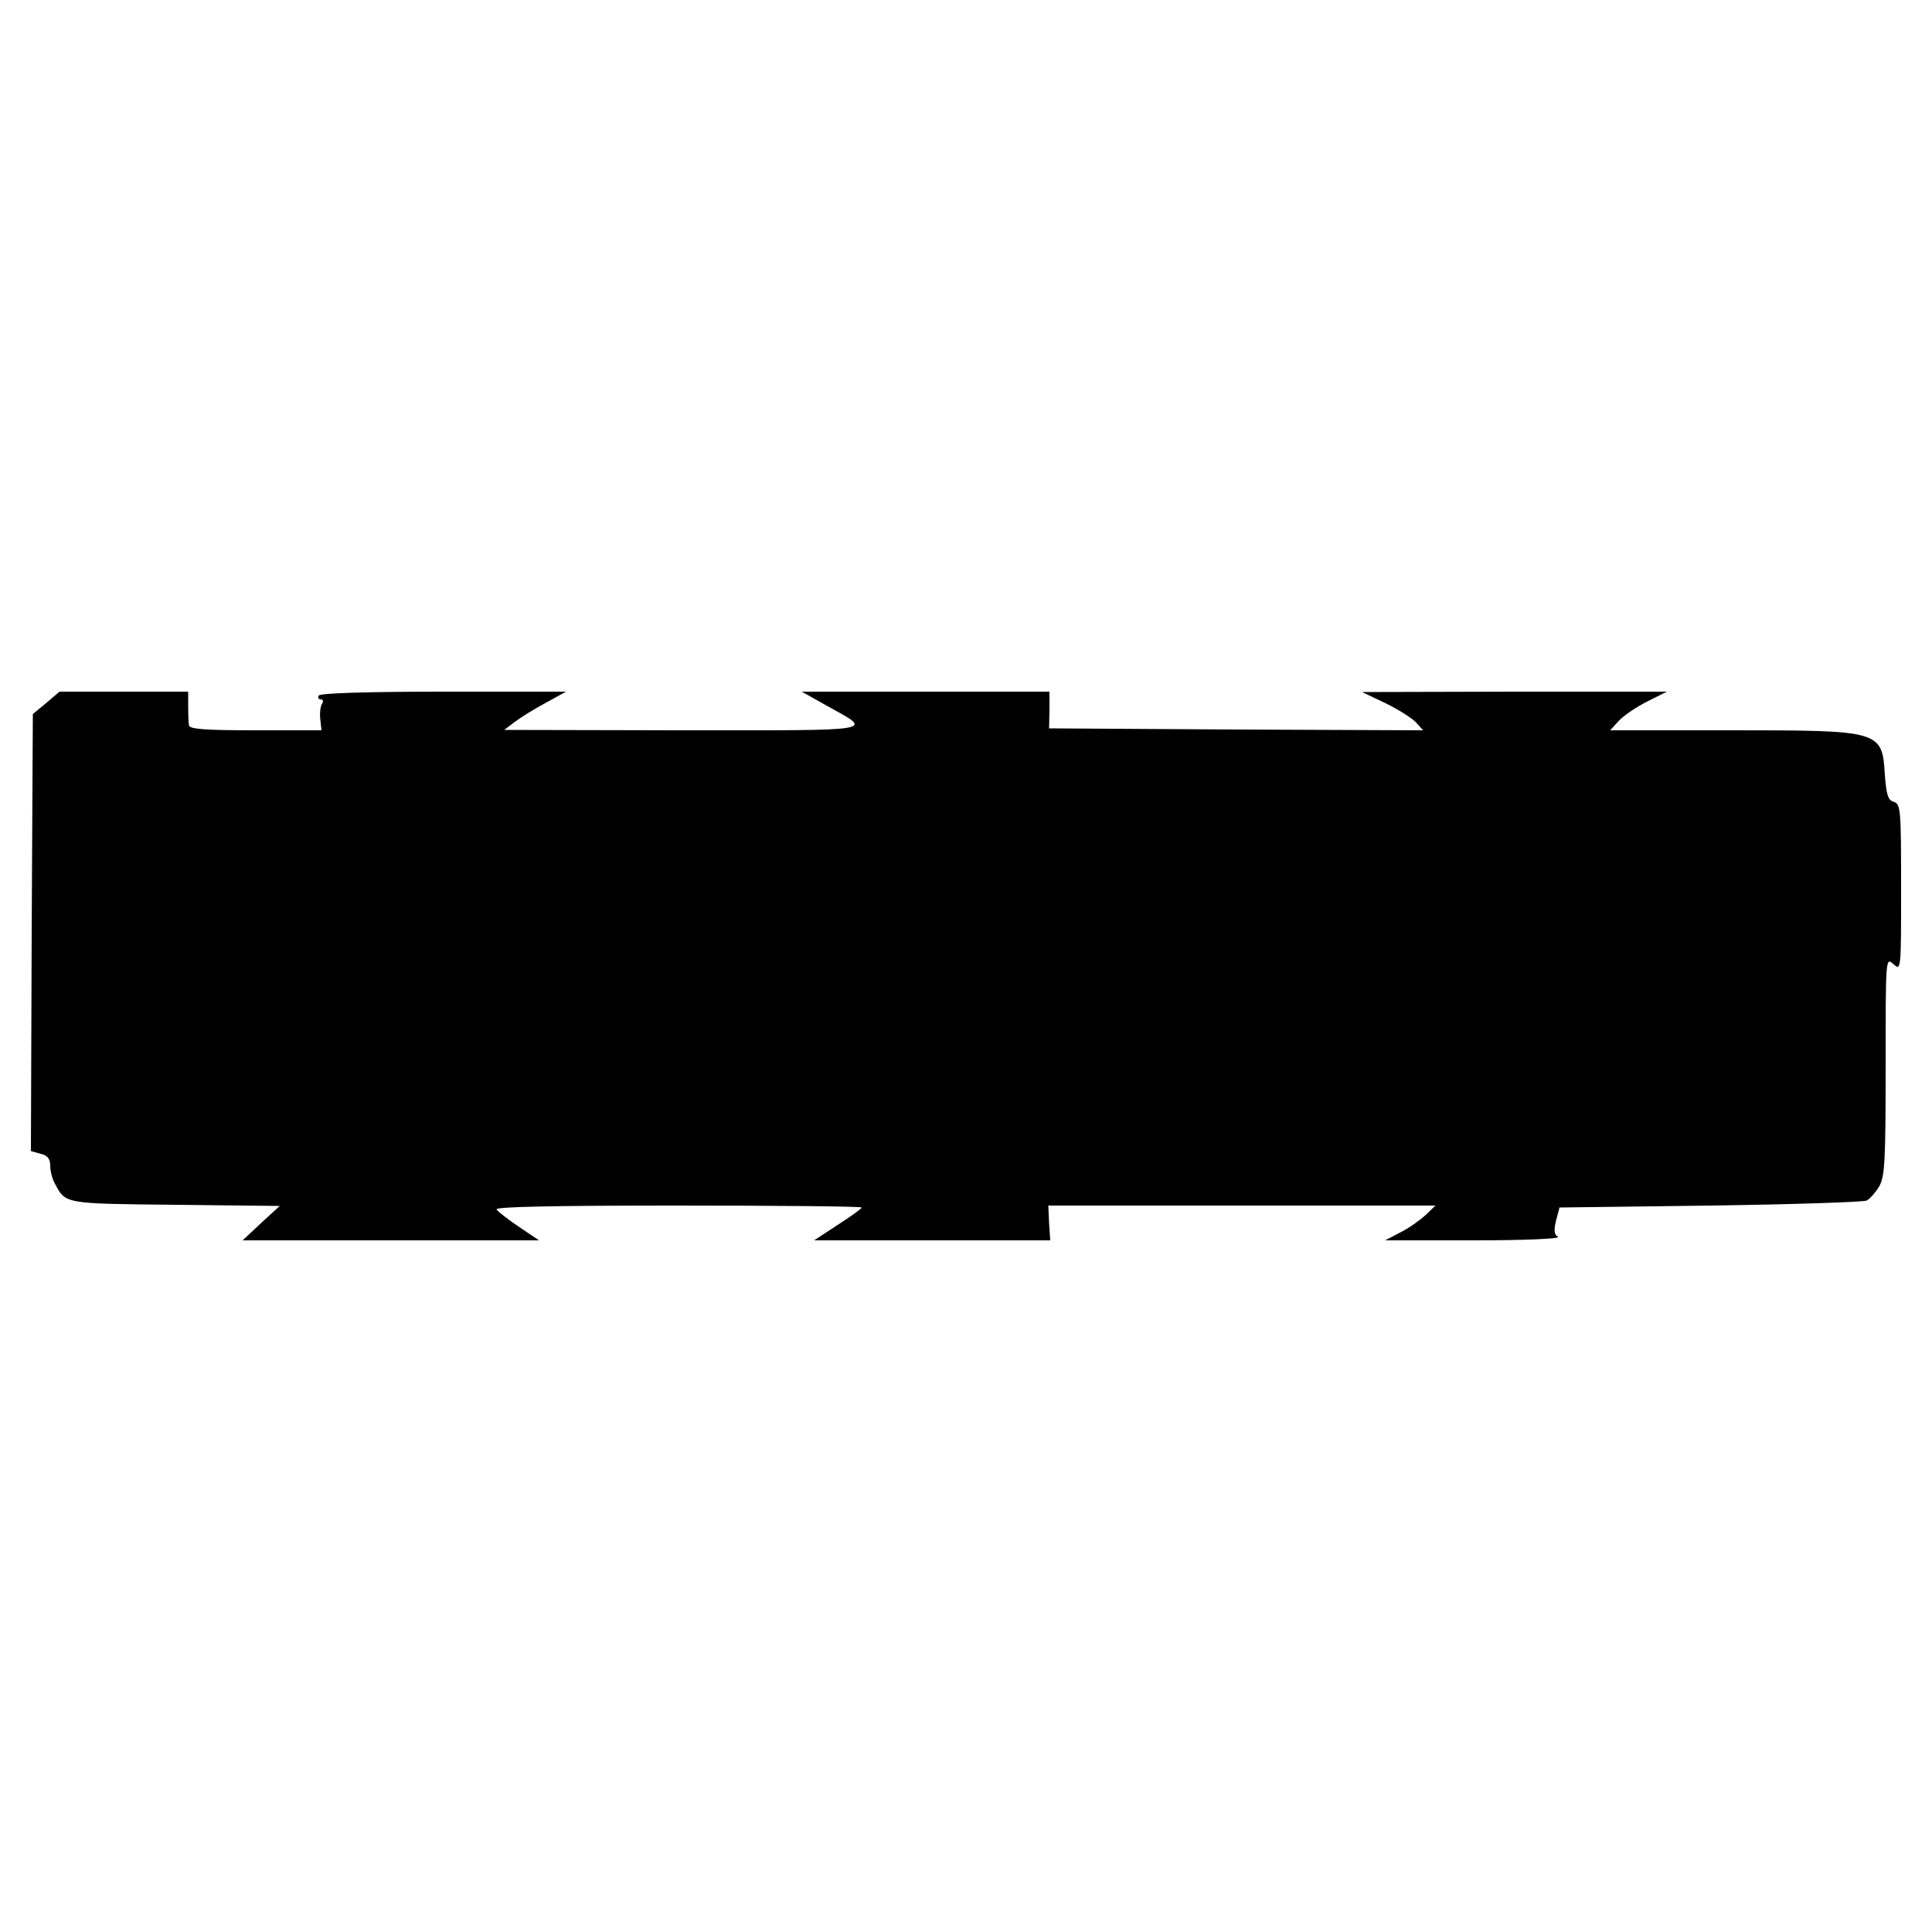
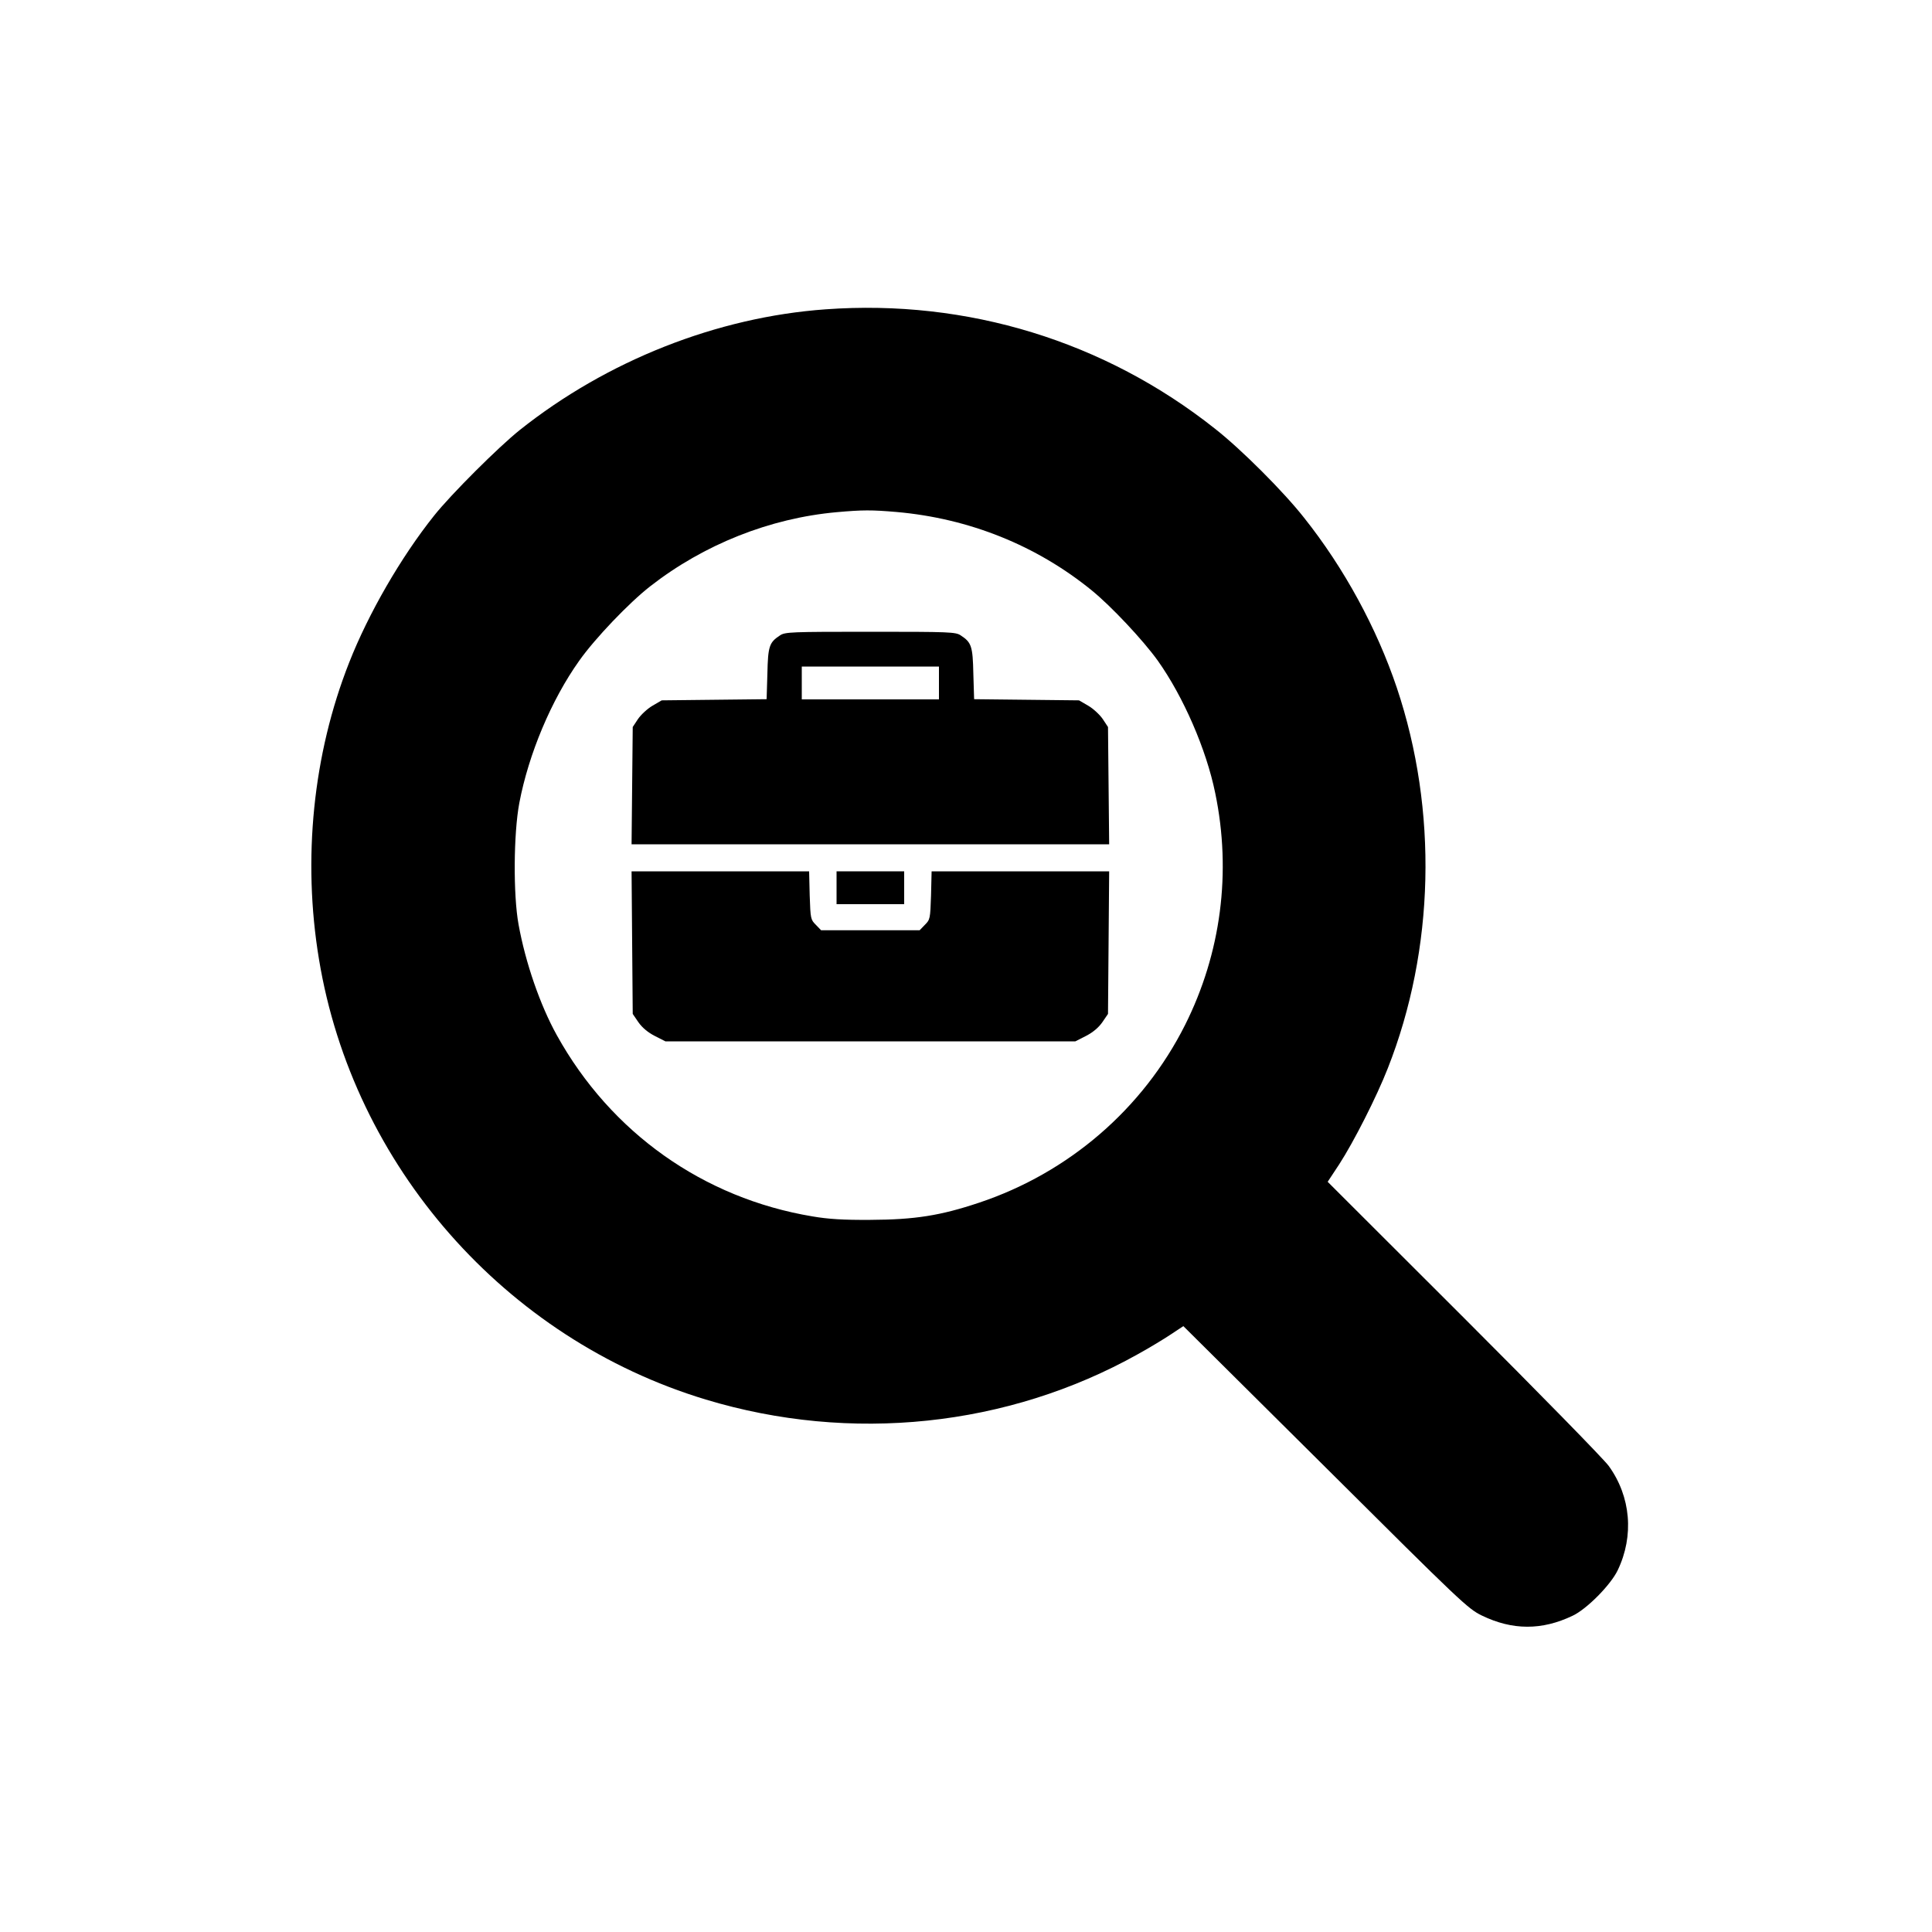
- <svg xmlns="http://www.w3.org/2000/svg" version="1.0" width="500pt" height="500pt" viewBox="0 0 500 500" preserveAspectRatio="xMidYMid meet">
-   <g transform="translate(0,500) scale(0.1,-0.1)" fill="#000000" stroke="none">
-     <path d="M120 3181 l-35 -29 -3 -566 -2 -565 25 -7 c18 -4 25 -13 25 -31 0 -13 5 -34 12 -46 28 -53 23 -52 312 -55 l270 -3 -48 -44 -48 -45 384 0 383 0 -52 35 c-28 19 -54 39 -58 45 -4 7 148 10 469 10 262 0 476 -2 476 -5 0 -3 -28 -23 -62 -45 l-61 -40 305 0 306 0 -3 45 -2 45 501 0 501 0 -25 -24 c-14 -13 -43 -34 -65 -45 l-40 -21 230 0 c127 0 224 4 217 9 -10 6 -11 17 -5 42 l9 34 390 5 c214 3 396 9 405 13 8 4 23 21 32 36 15 26 17 64 17 312 0 281 0 282 20 264 20 -18 20 -17 20 198 0 202 -1 216 -19 222 -15 4 -19 18 -23 69 -7 115 -9 116 -394 116 l-317 0 23 25 c13 14 46 36 74 50 l50 25 -395 0 -394 -1 61 -29 c33 -16 69 -39 79 -50 l18 -20 -484 2 -484 3 1 48 0 47 -320 0 -321 0 64 -36 c122 -68 144 -64 -371 -64 l-463 1 29 22 c16 12 52 34 80 49 l51 28 -317 0 c-201 0 -319 -4 -323 -10 -3 -5 -1 -10 5 -10 6 0 8 -5 3 -12 -4 -7 -6 -25 -4 -40 l3 -28 -171 0 c-130 0 -171 3 -172 13 -1 6 -2 29 -2 50 l0 37 -166 0 -167 0 -34 -29z" />
+ <svg xmlns="http://www.w3.org/2000/svg" version="1.0" width="1000pt" height="1000pt" viewBox="0 0 1000 1000" preserveAspectRatio="xMidYMid meet">
+   <g transform="translate(0,1000) scale(0.1,-0.1)" fill="#000000" stroke="none">
+     <path d="M4274 8399 c-563 -40 -1133 -266 -1584 -625 -109 -87 -357 -334 -444 -444 -170 -213 -339 -505 -439 -760 -187 -474 -242 -1017 -156 -1535 176 -1069 963 -1965 2002 -2279 751 -227 1563 -142 2237 235 58 32 134 78 170 102 l65 43 735 -730 c704 -701 738 -733 810 -768 159 -77 311 -77 470 -1 74 35 197 160 233 235 86 179 68 382 -46 540 -25 35 -363 380 -750 767 l-705 704 60 91 c75 116 193 348 251 496 243 616 260 1335 47 1970 -104 309 -273 620 -480 880 -106 135 -325 354 -460 460 -572 454 -1283 672 -2016 619z m366 -1049 c376 -33 725 -173 1011 -406 101 -82 266 -258 342 -364 132 -186 251 -459 297 -685 85 -410 30 -829 -156 -1200 -218 -434 -602 -765 -1066 -920 -200 -67 -333 -88 -563 -89 -141 -1 -218 4 -300 18 -564 94 -1043 433 -1323 938 -86 155 -162 374 -198 573 -28 153 -26 470 4 629 48 253 166 534 310 736 81 115 258 300 367 385 278 217 620 353 966 384 135 12 180 12 309 1z" />
+     <path d="M4037 6711 c-55 -36 -62 -55 -65 -198 l-4 -132 -271 -3 -272 -3 -48 -28 c-26 -15 -60 -47 -75 -69 l-27 -41 -3 -304 -3 -303 1236 0 1236 0 -3 303 -3 304 -27 41 c-15 22 -49 54 -75 69 l-48 28 -272 3 -271 3 -4 132 c-3 143 -10 162 -65 198 -26 18 -57 19 -468 19 -411 0 -442 -1 -468 -19z m823 -246 l0 -85 -355 0 -355 0 0 85 0 85 355 0 355 0 0 -85z" />
+     <path d="M3272 5121 l3 -369 30 -44 c20 -28 49 -52 84 -70 l55 -28 1061 0 1061 0 55 28 c35 18 64 42 84 70 l30 44 3 369 3 369 -460 0 -459 0 -3 -125 c-4 -121 -5 -125 -32 -152 l-27 -28 -255 0 -255 0 -27 28 c-27 27 -28 31 -32 152 l-3 125 -459 0 -460 0 3 -369z" />
+     <path d="M4330 5405 l0 -85 175 0 175 0 0 85 0 85 -175 0 -175 0 0 -85z" />
  </g>
</svg>
